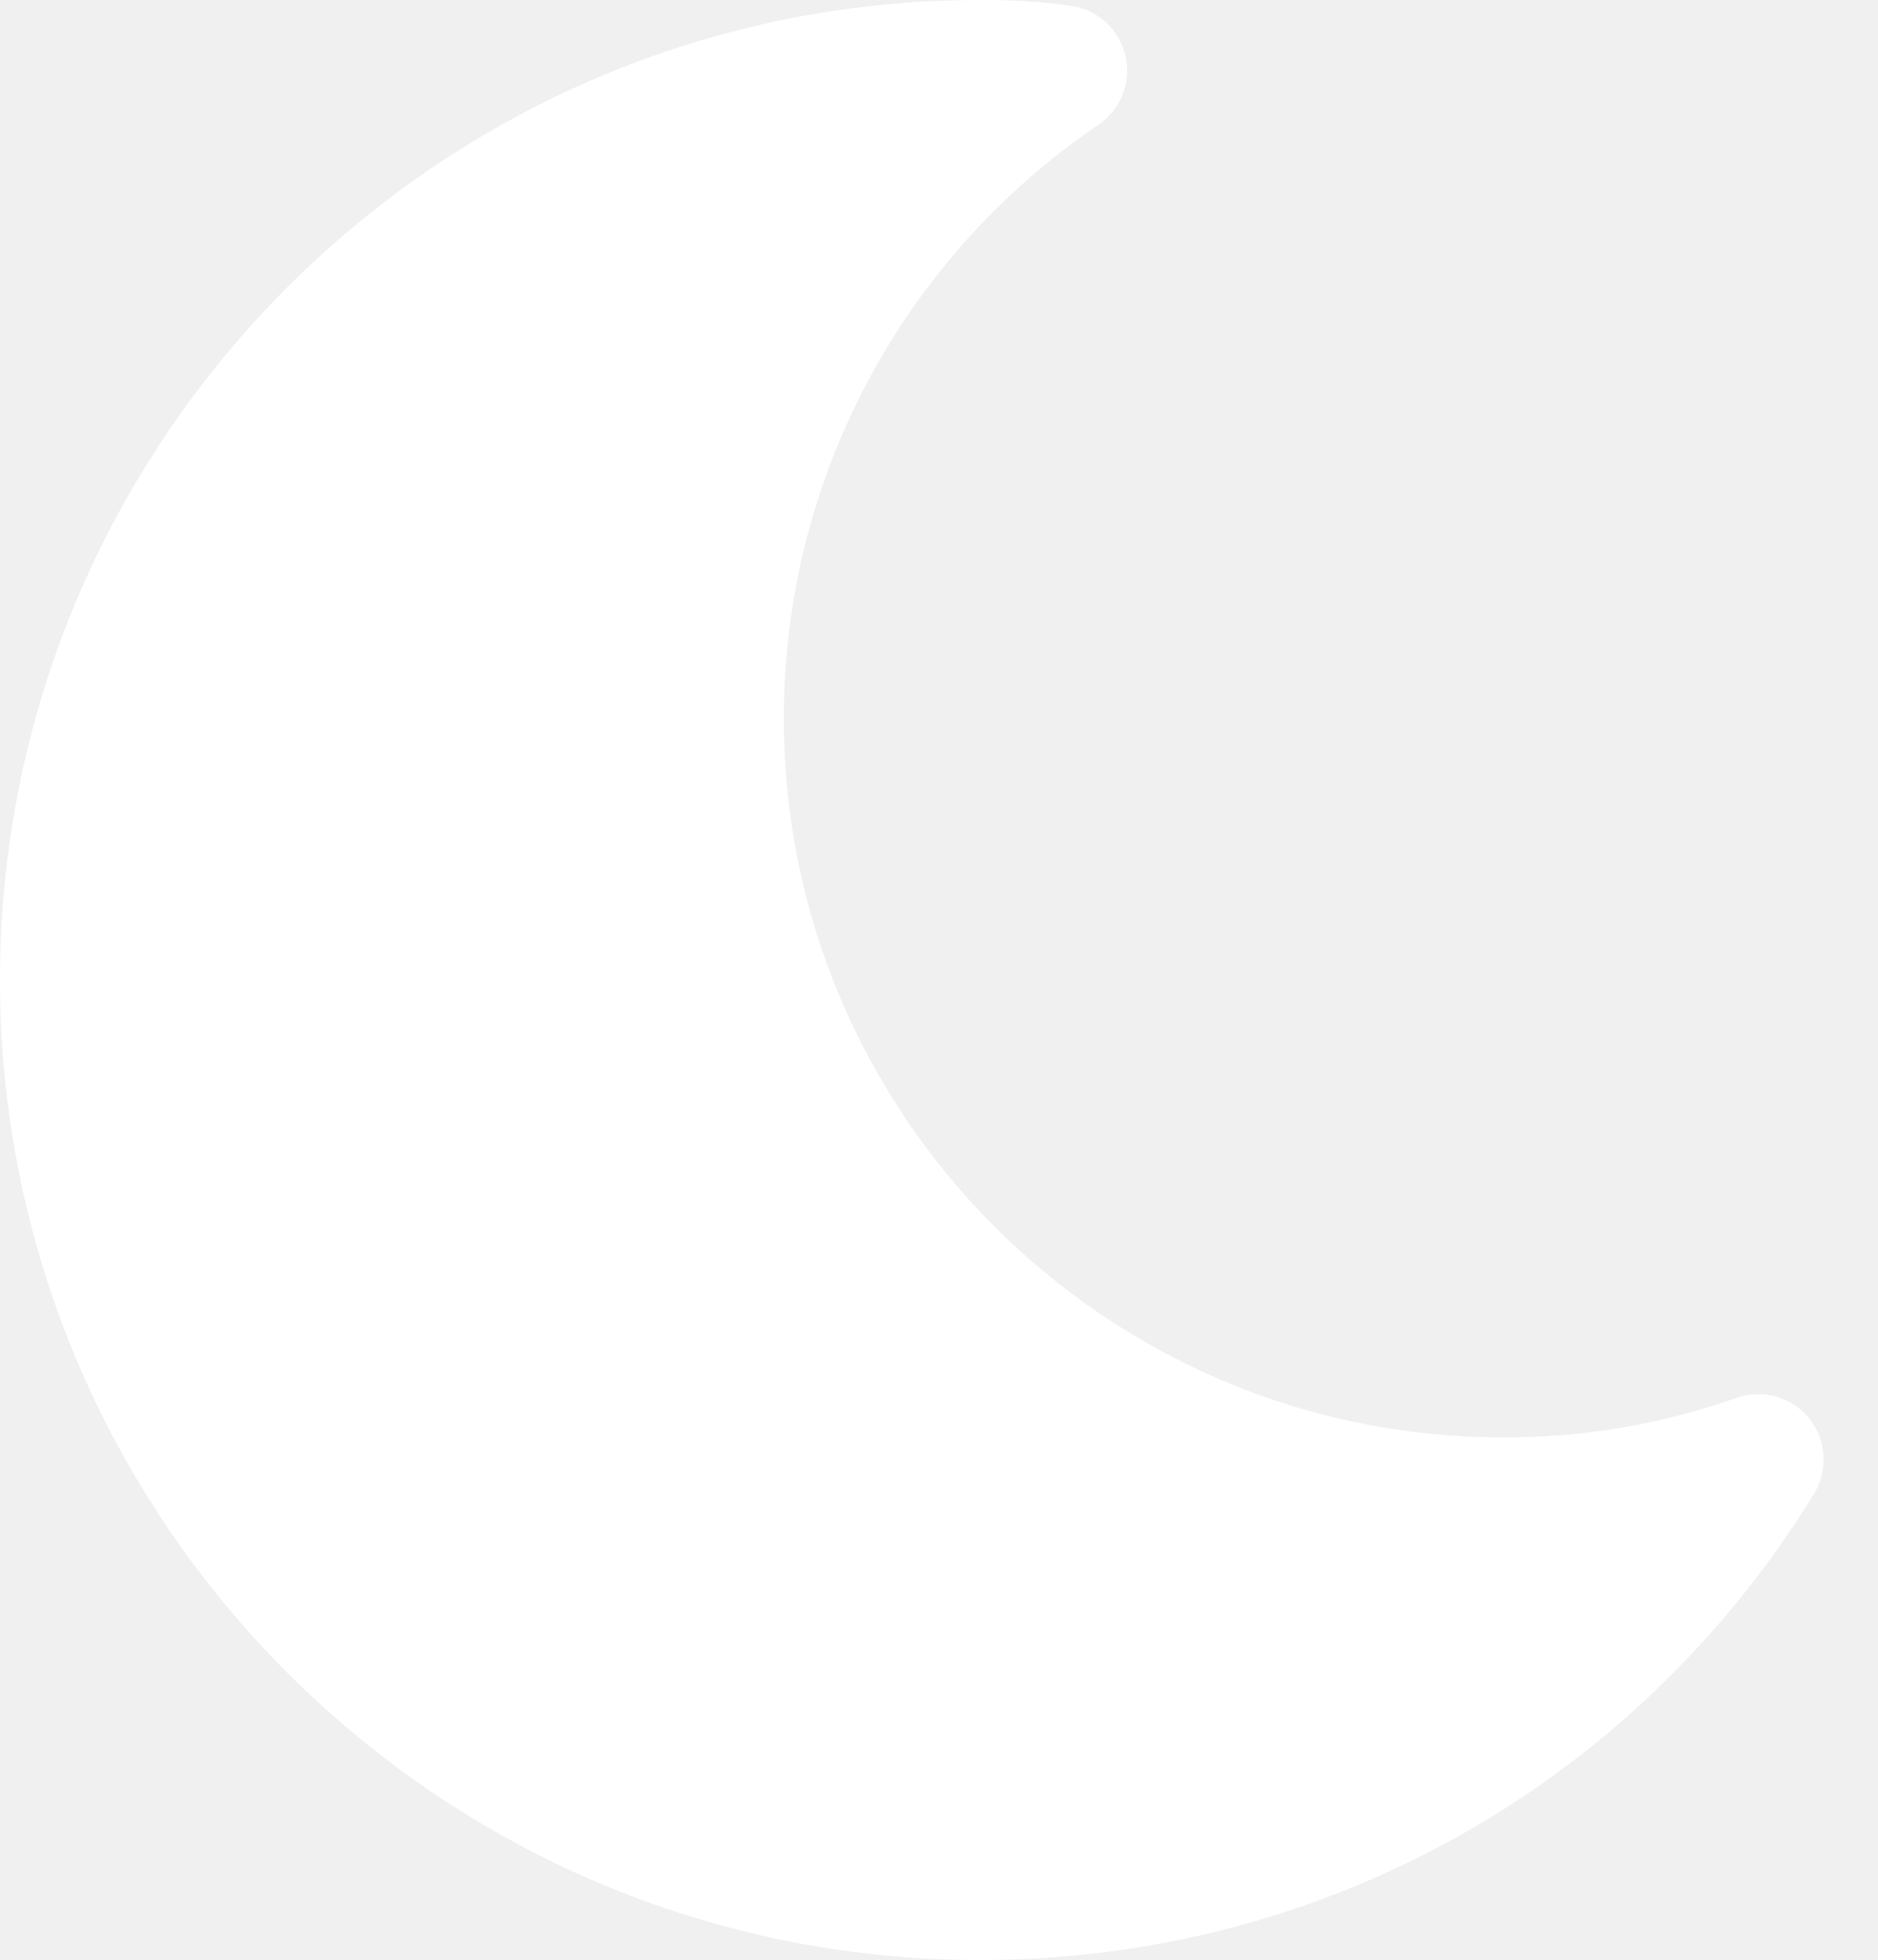
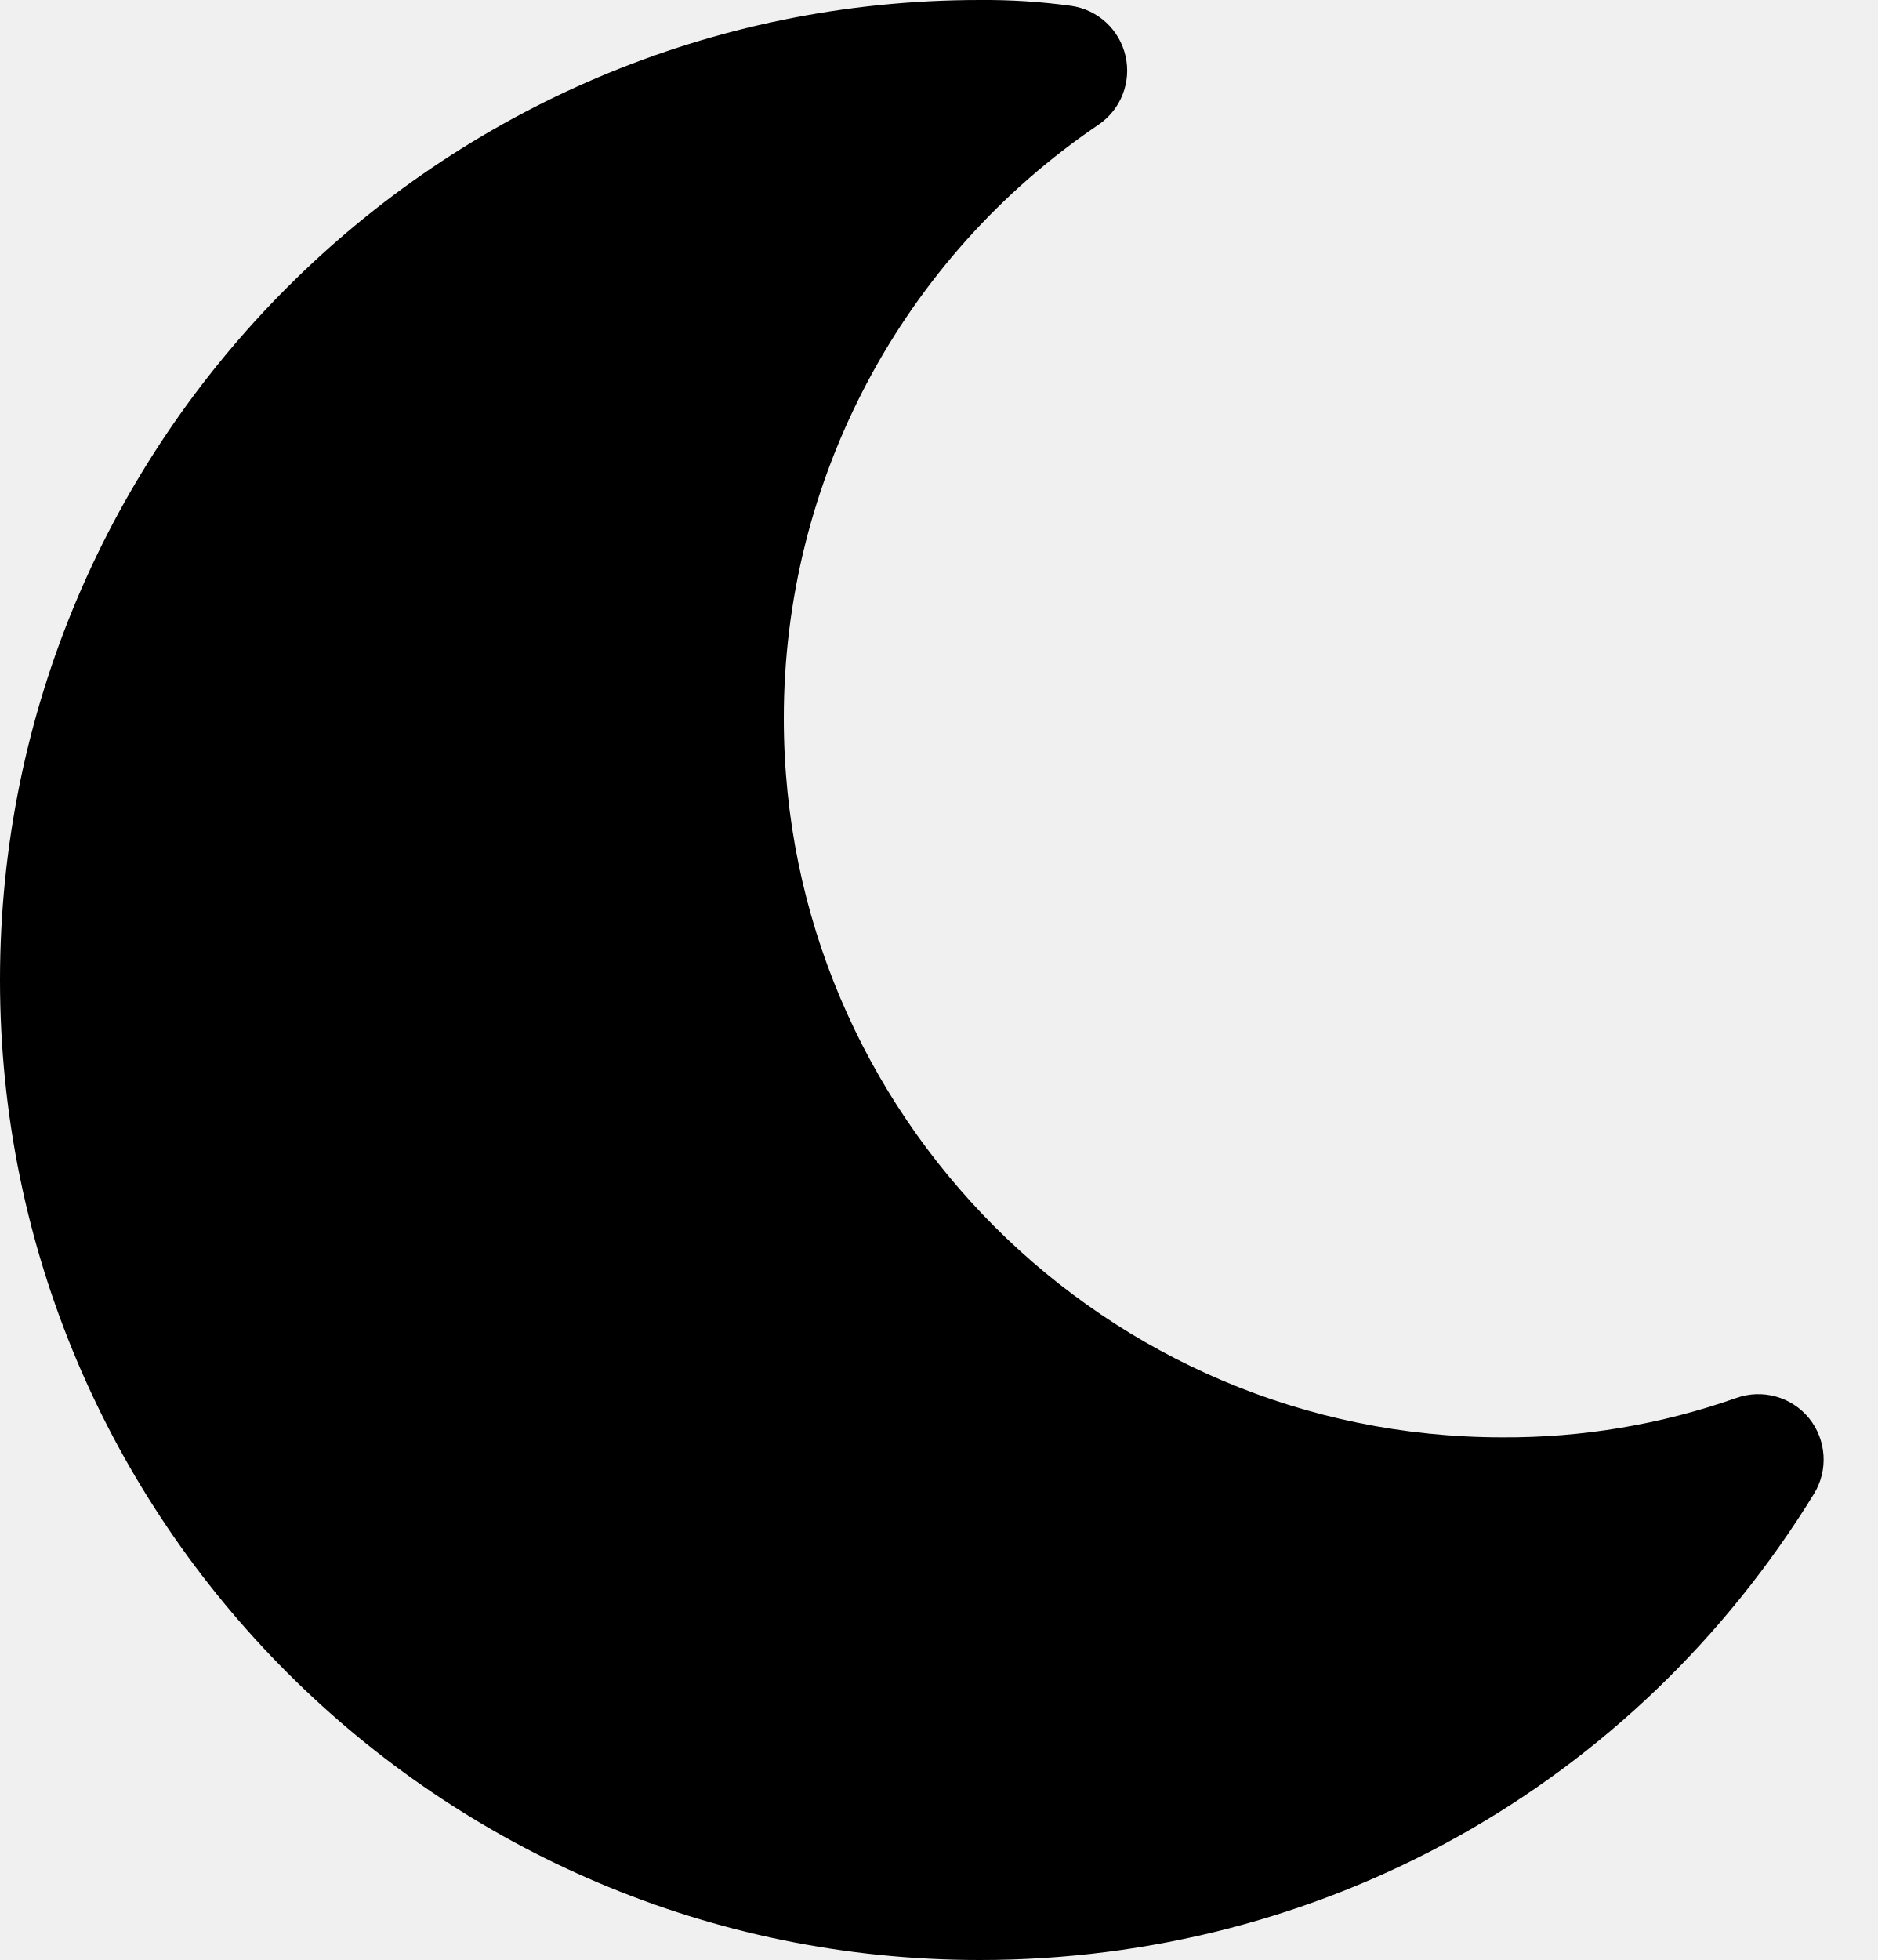
<svg xmlns="http://www.w3.org/2000/svg" width="23" height="24">
-   <path d="M22.157 17.366a.802.802 0 00-.891-.248 8.463 8.463 0 01-2.866.482c-4.853 0-8.8-3.949-8.8-8.8a8.773 8.773 0 013.856-7.274.801.801 0 00-.334-1.454A7.766 7.766 0 0012 0C5.382 0 0 5.382 0 12s5.382 12 12 12c4.2 0 8.02-2.134 10.218-5.709a.805.805 0 00-.061-.925z" fill="#FFF" fill-rule="nonzero" />
+   <path d="M22.157 17.366a.802.802 0 00-.891-.248 8.463 8.463 0 01-2.866.482c-4.853 0-8.8-3.949-8.8-8.8a8.773 8.773 0 013.856-7.274.801.801 0 00-.334-1.454A7.766 7.766 0 0012 0C5.382 0 0 5.382 0 12s5.382 12 12 12c4.2 0 8.02-2.134 10.218-5.709a.805.805 0 00-.061-.925z" fill="currentColor" fill-rule="nonzero" />
</svg>
